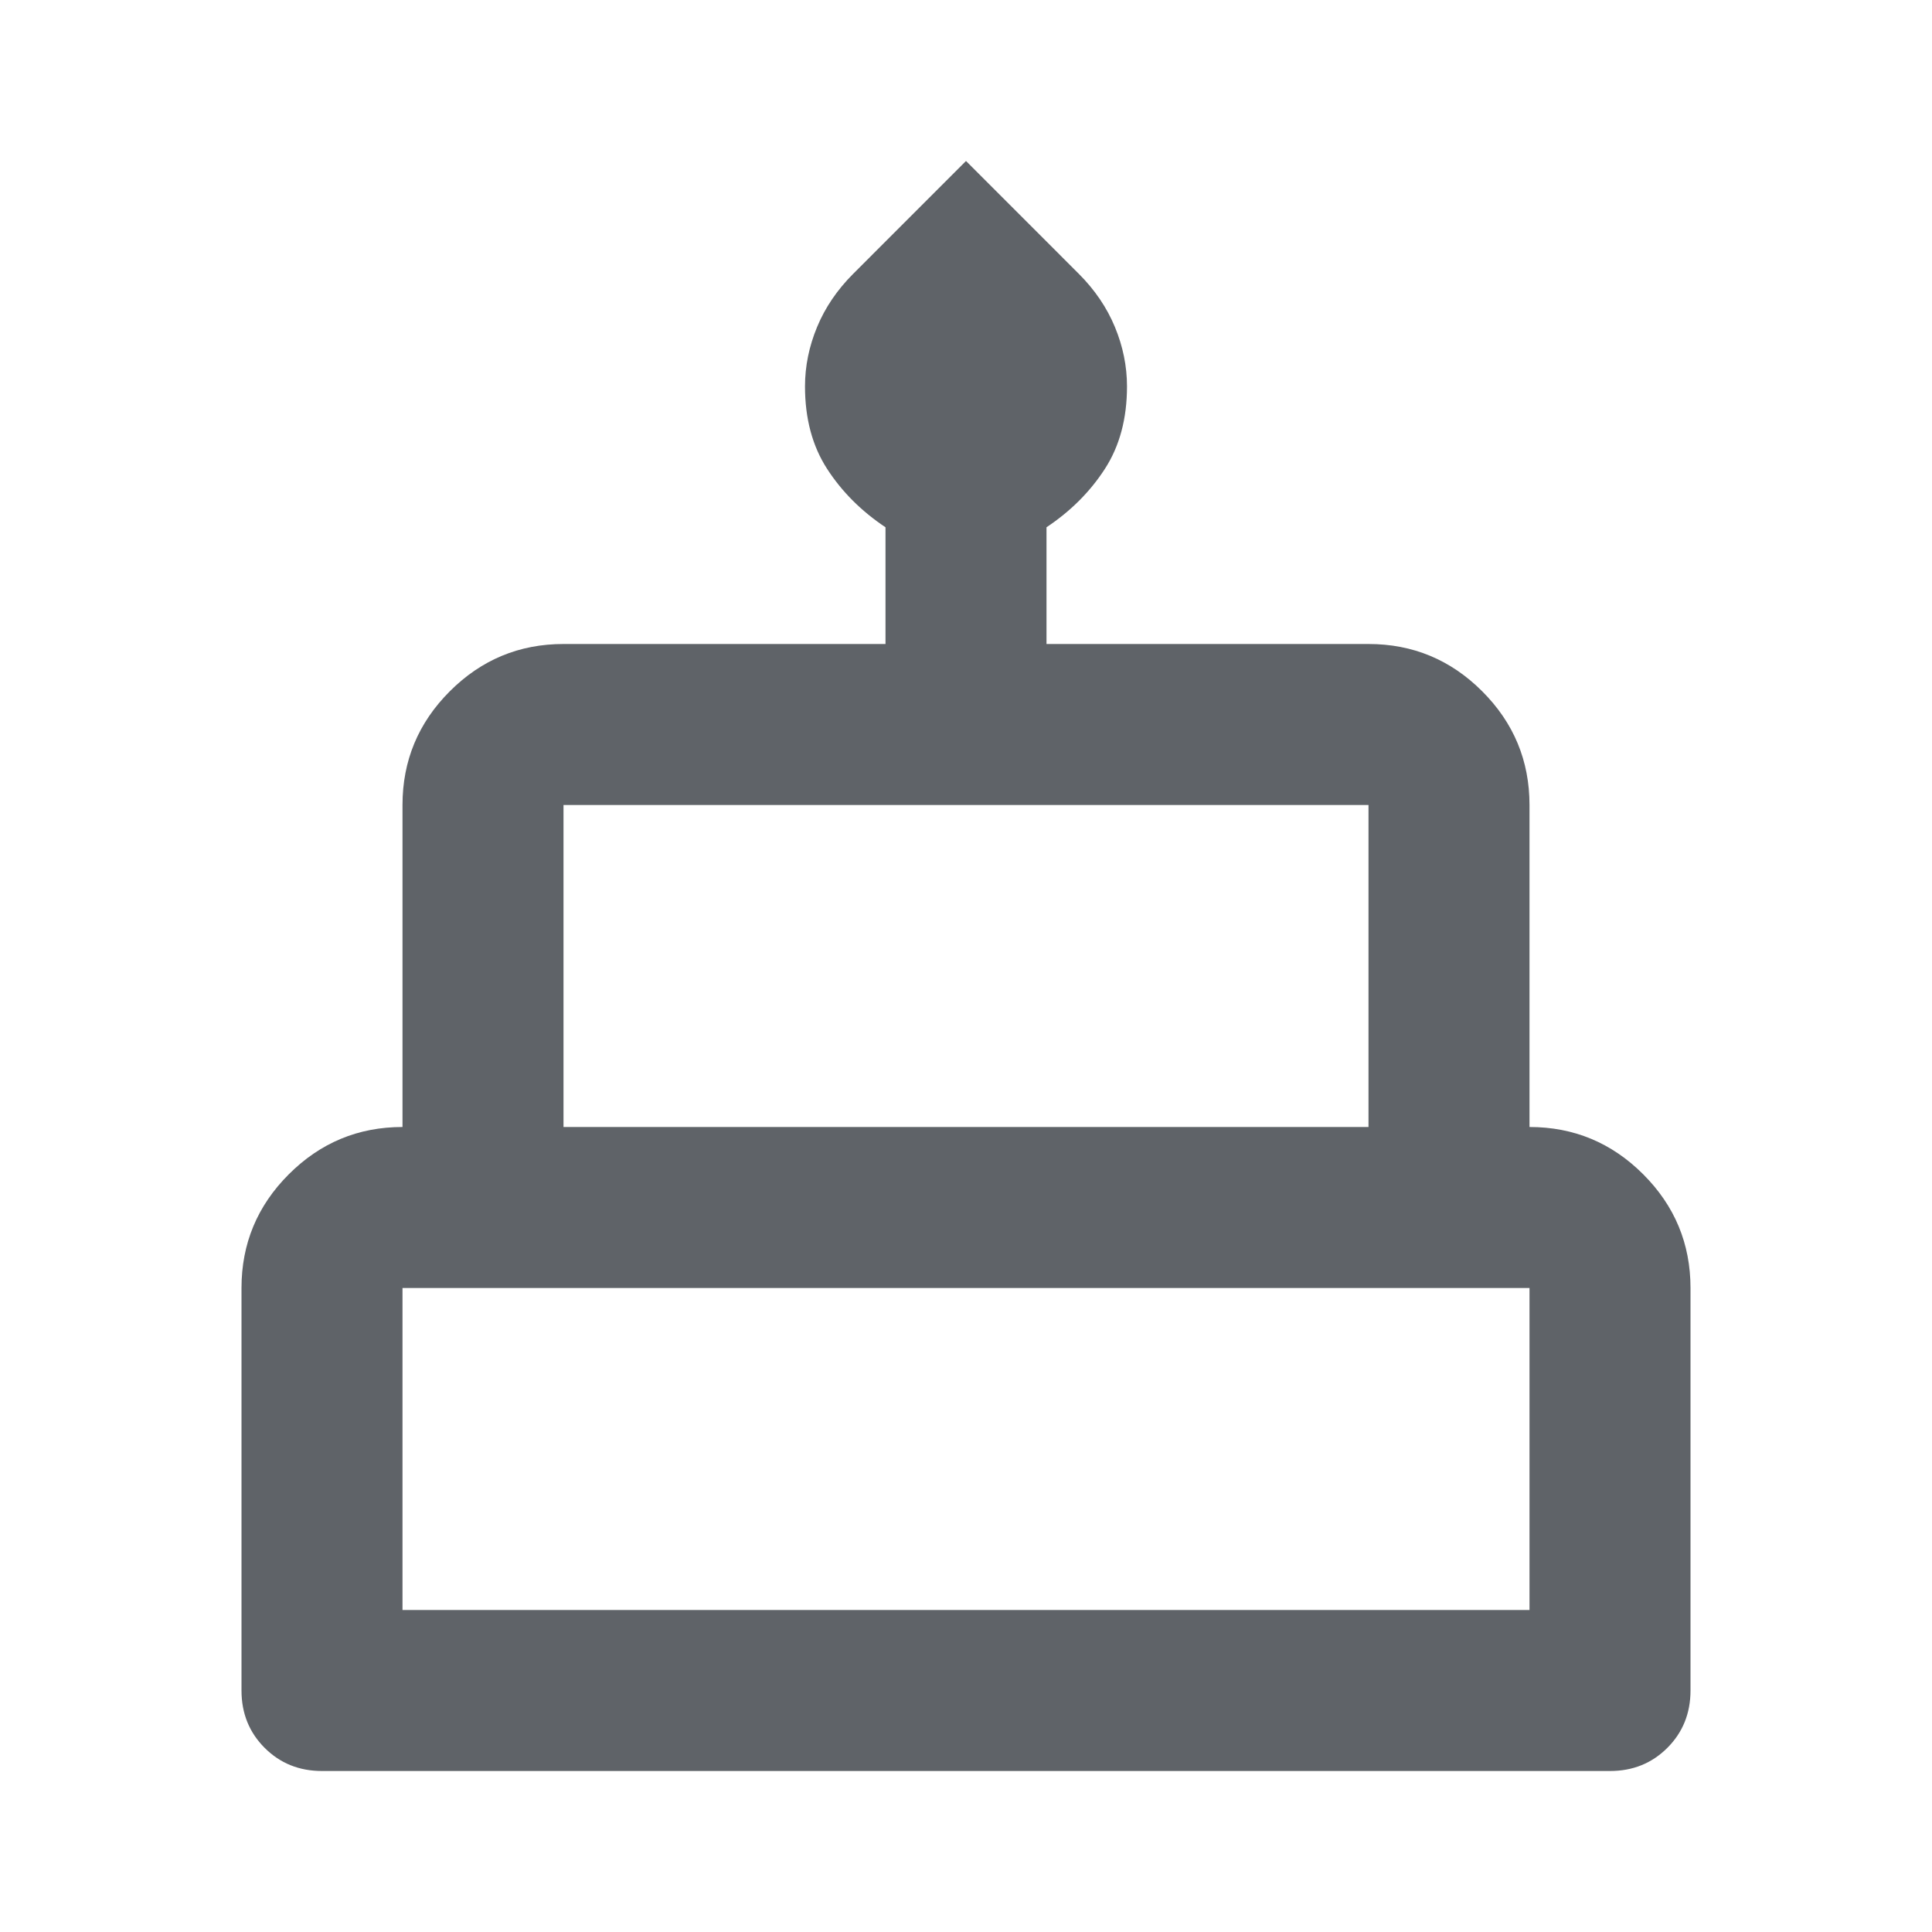
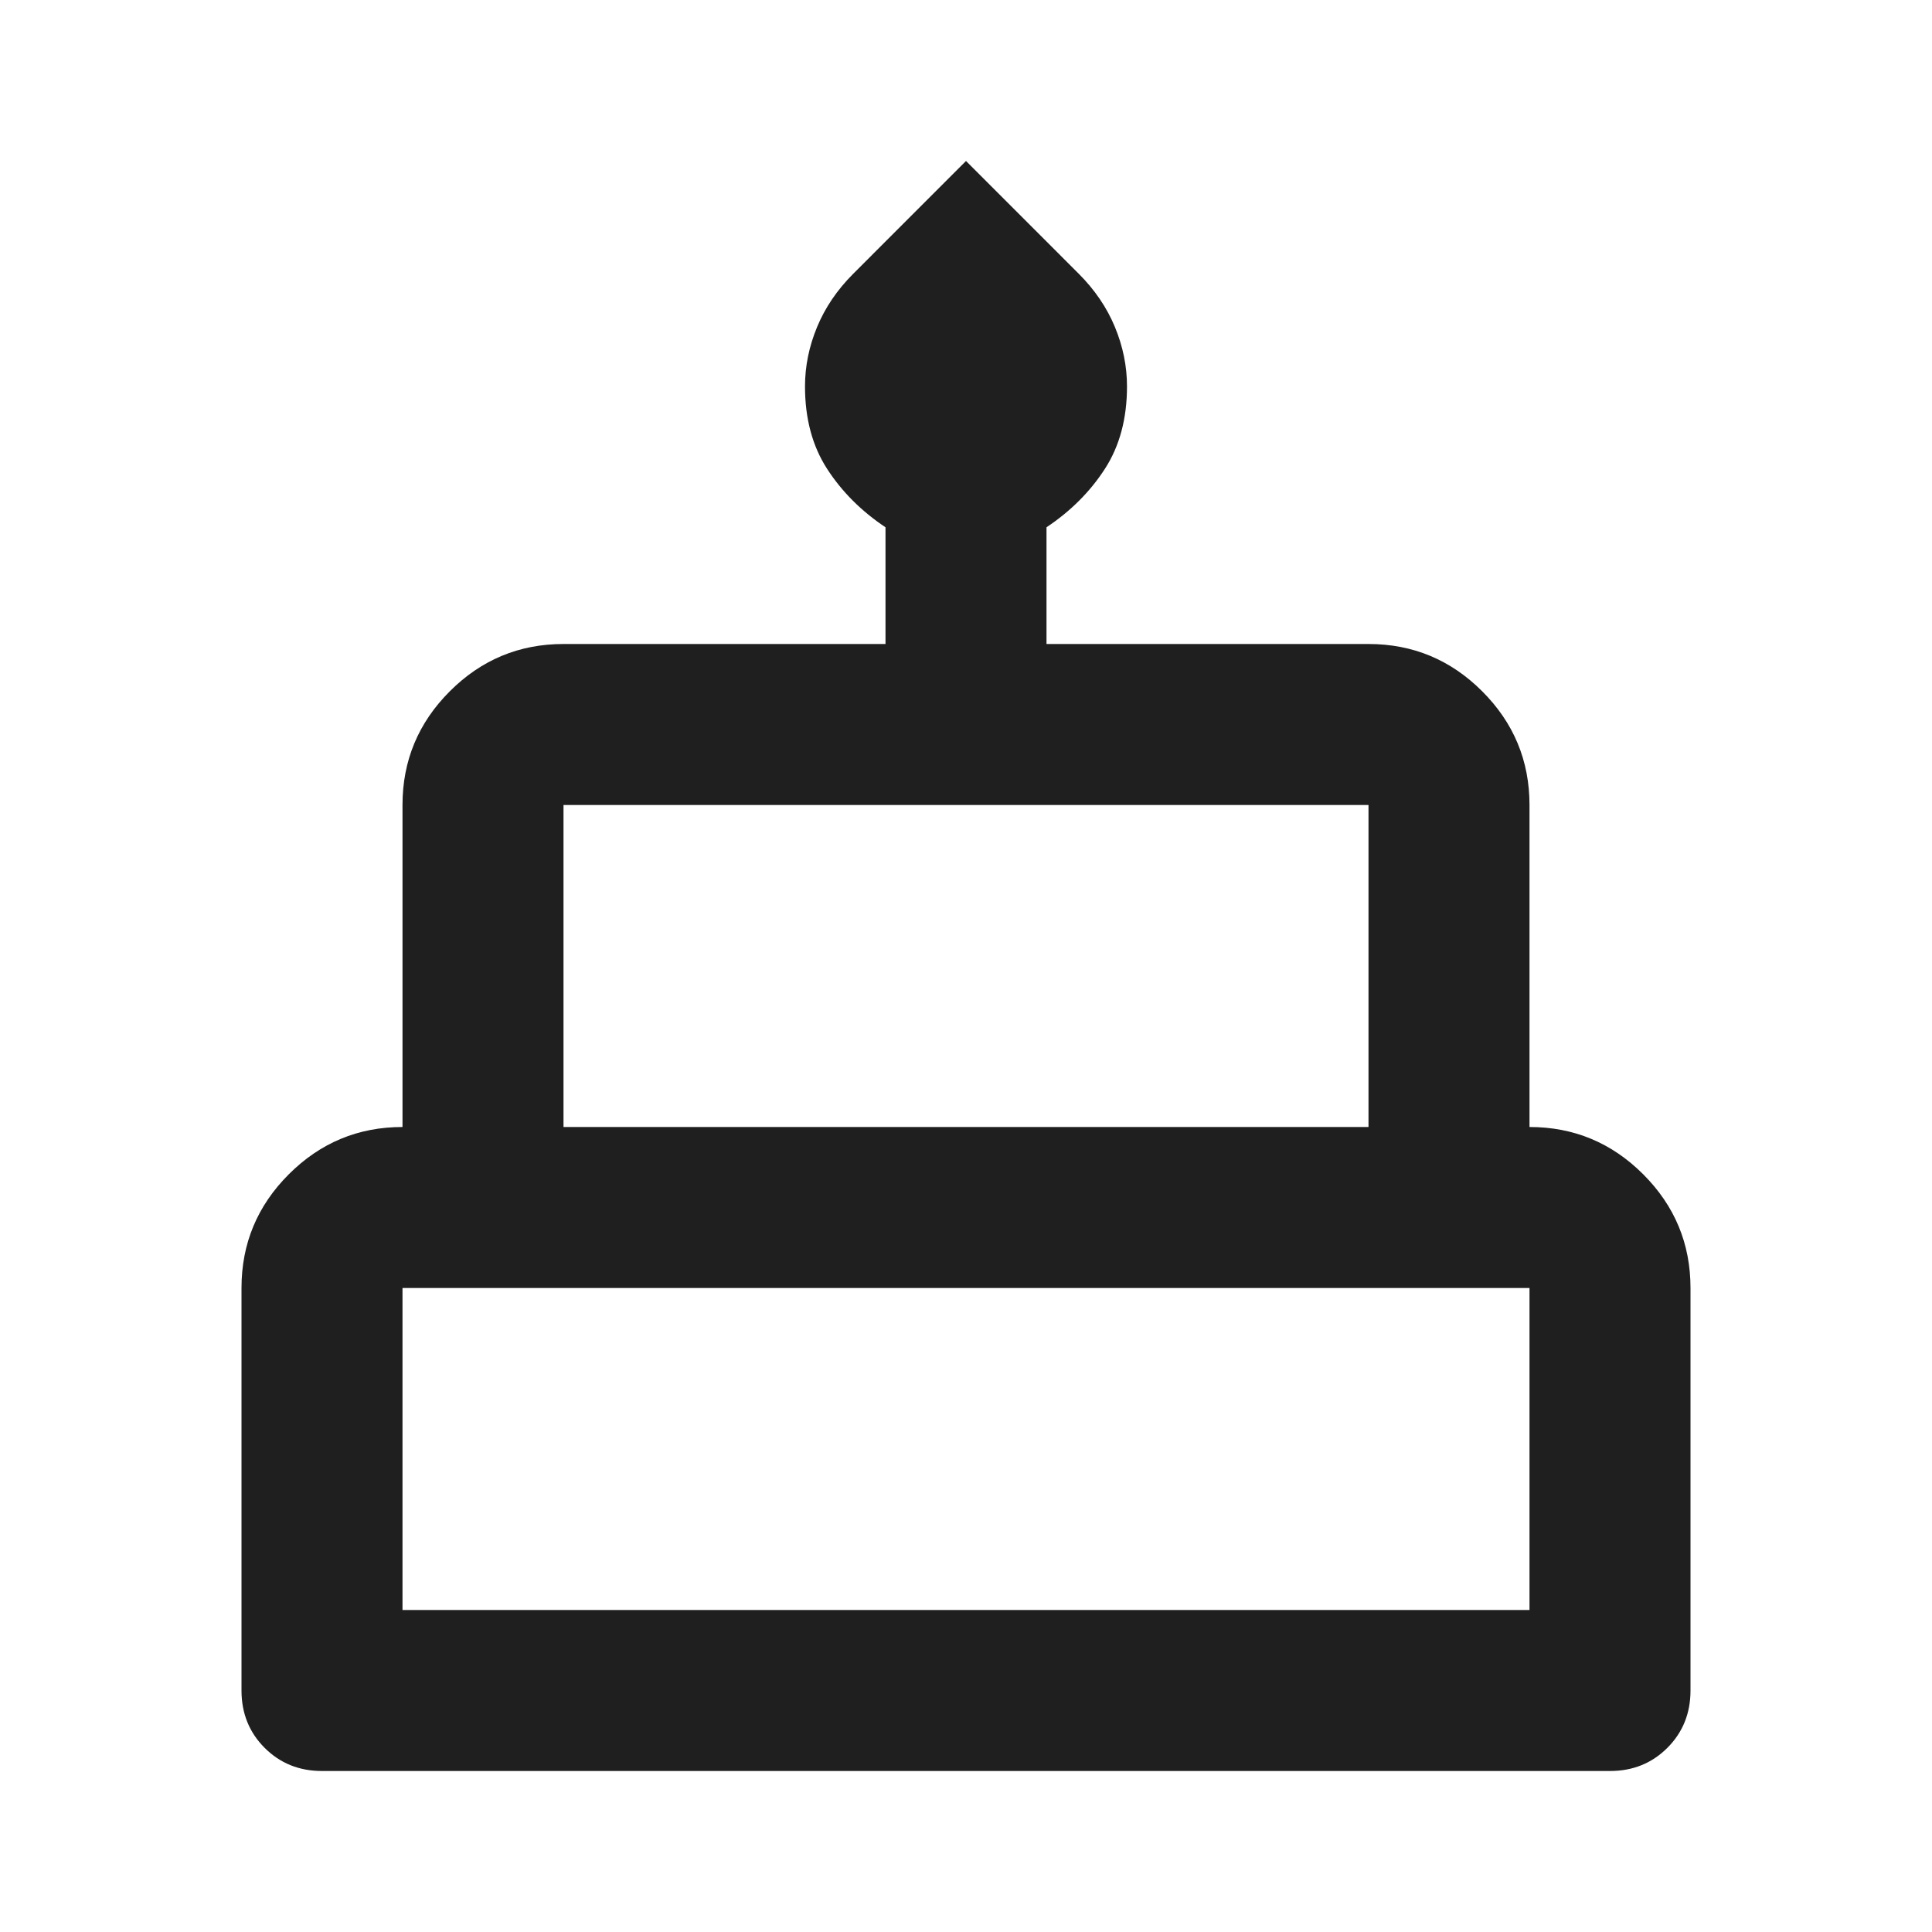
- <svg xmlns="http://www.w3.org/2000/svg" height="24px" viewBox="0 -960 960 960" width="24px" fill="#5f6368">
+ <svg xmlns="http://www.w3.org/2000/svg" height="24px" viewBox="0 -960 960 960" width="24px" fill="#1f1f1f">
  <path d="M160-80q-17 0-28.5-11.5T120-120v-200q0-33 23.5-56.5T200-400v-160q0-33 23.5-56.5T280-640h160v-58q-18-12-29-29t-11-41q0-15 6-29.5t18-26.5l56-56 56 56q12 12 18 26.5t6 29.5q0 24-11 41t-29 29v58h160q33 0 56.5 23.5T760-560v160q33 0 56.5 23.5T840-320v200q0 17-11.5 28.5T800-80H160Zm120-320h400v-160H280v160Zm-80 240h560v-160H200v160Zm80-240h400-400Zm-80 240h560-560Zm560-240H200h560Z" />
</svg>
